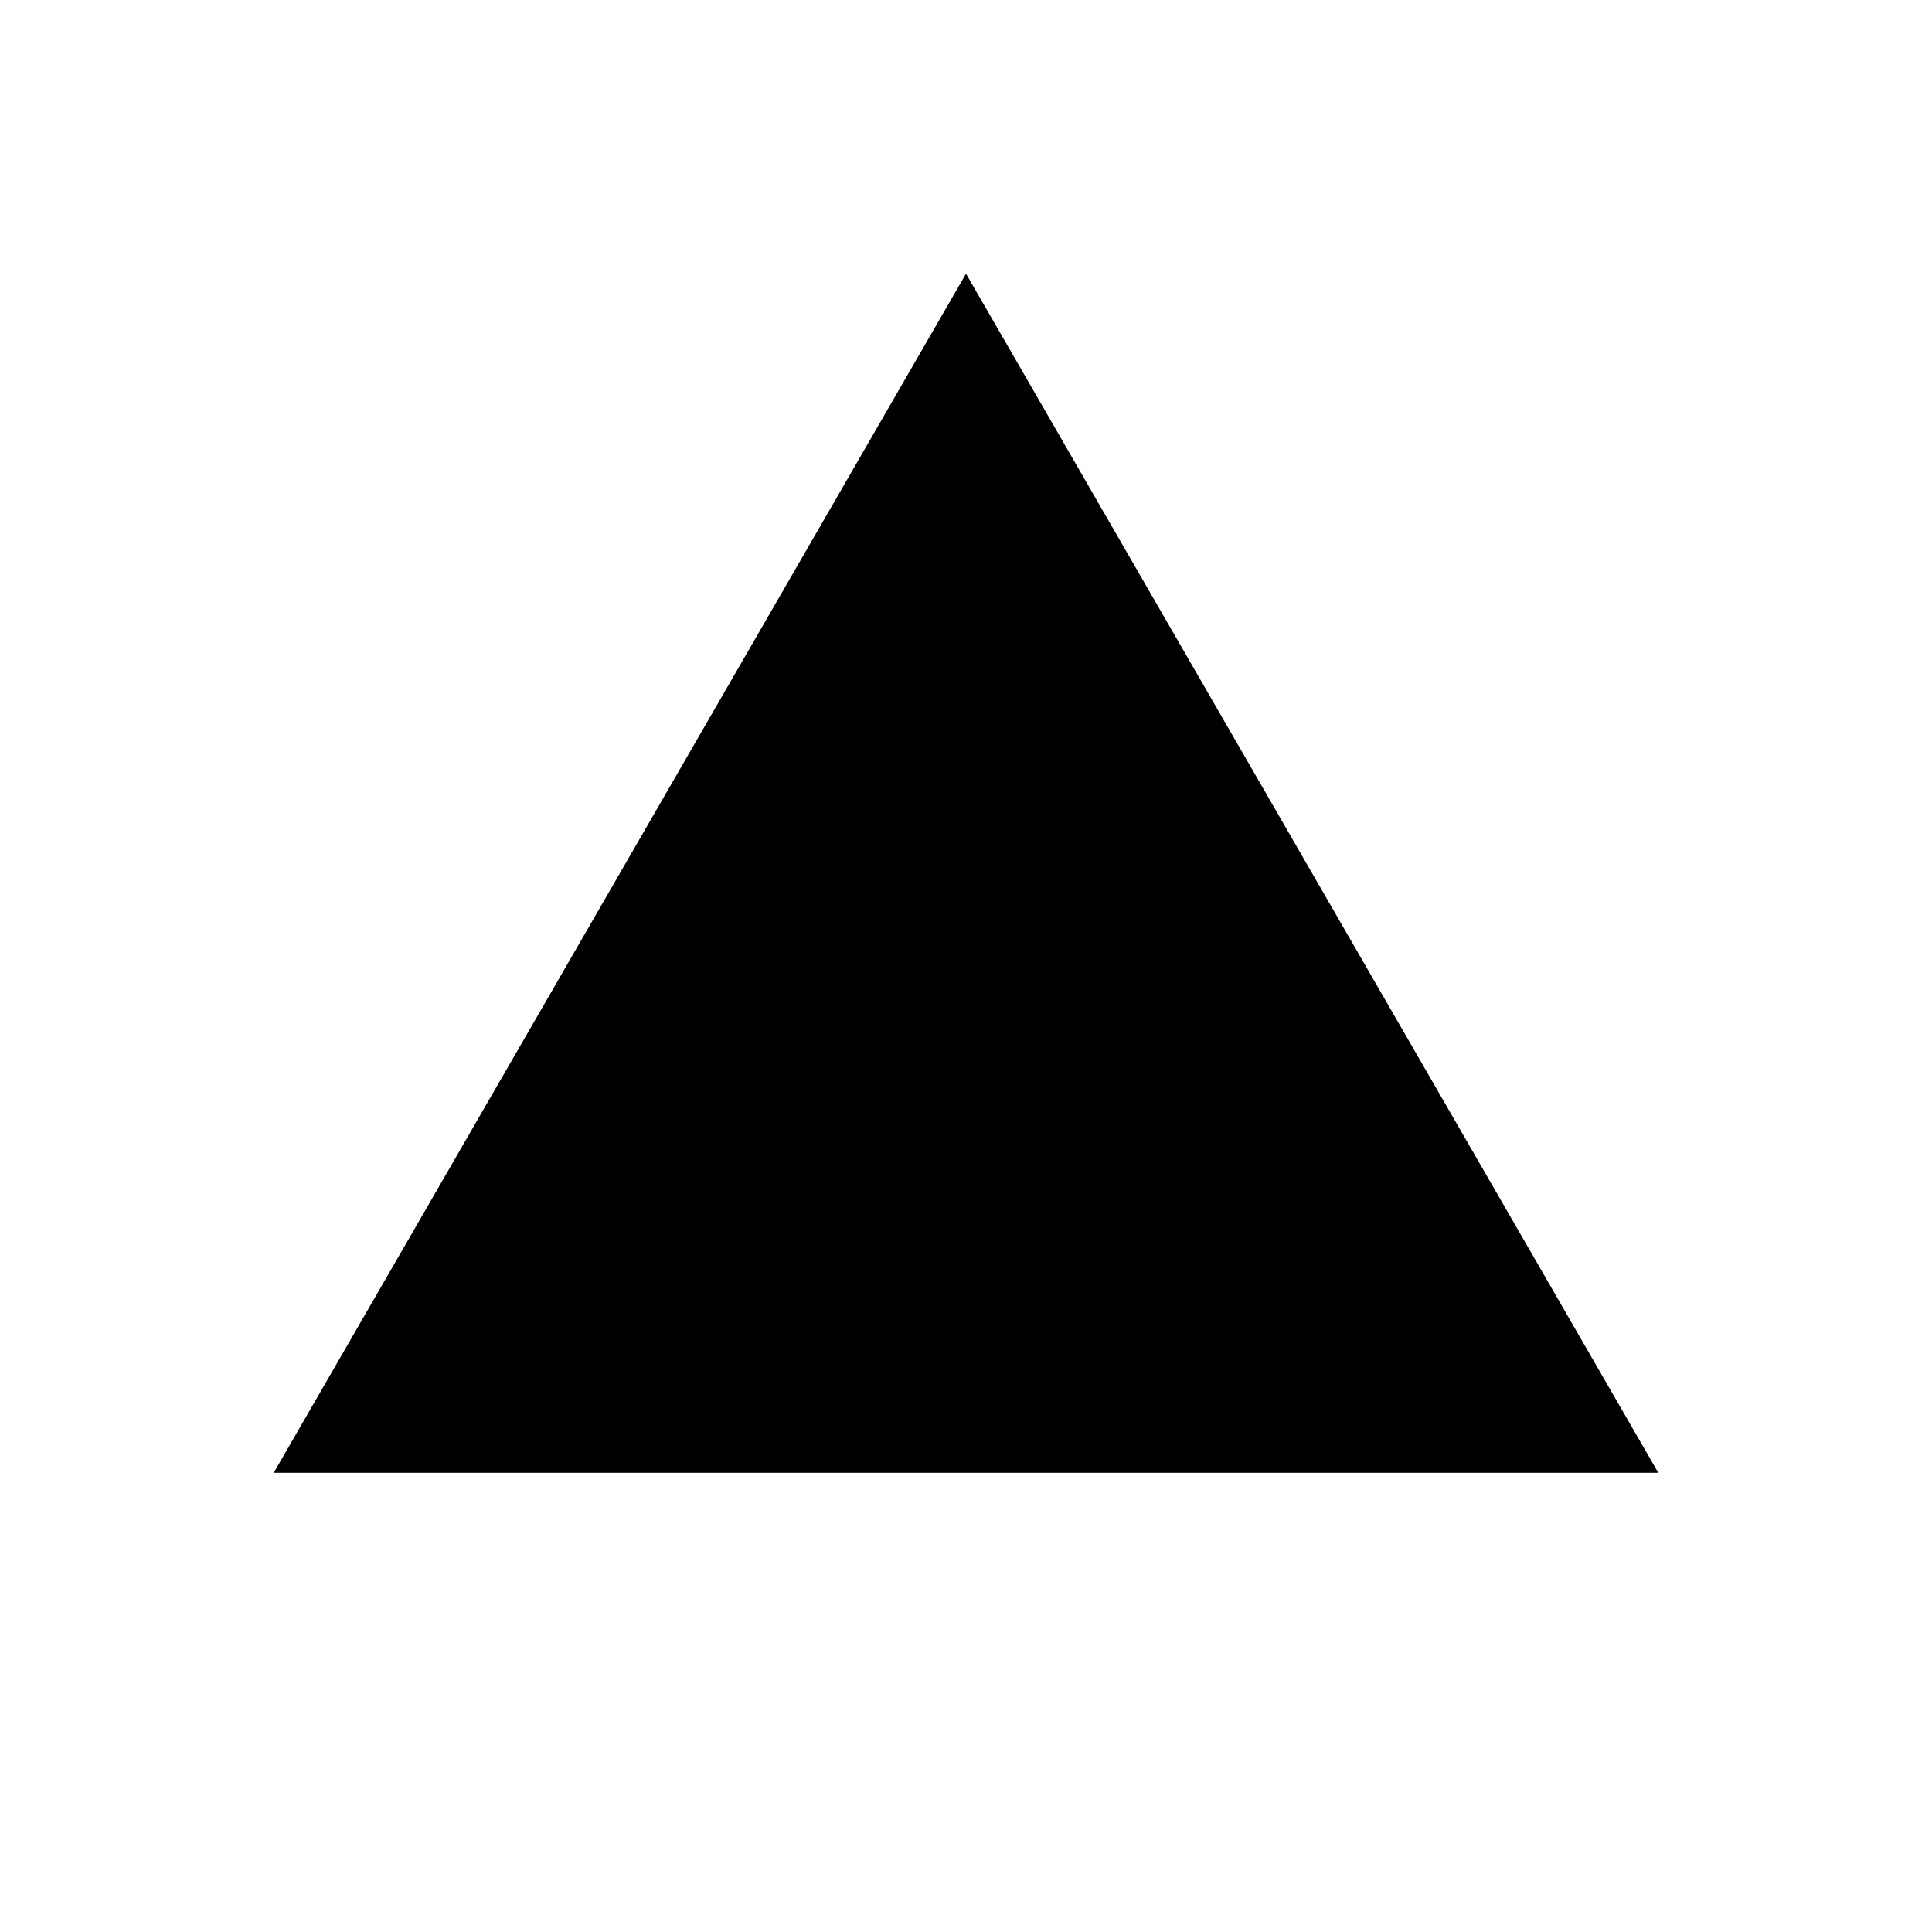
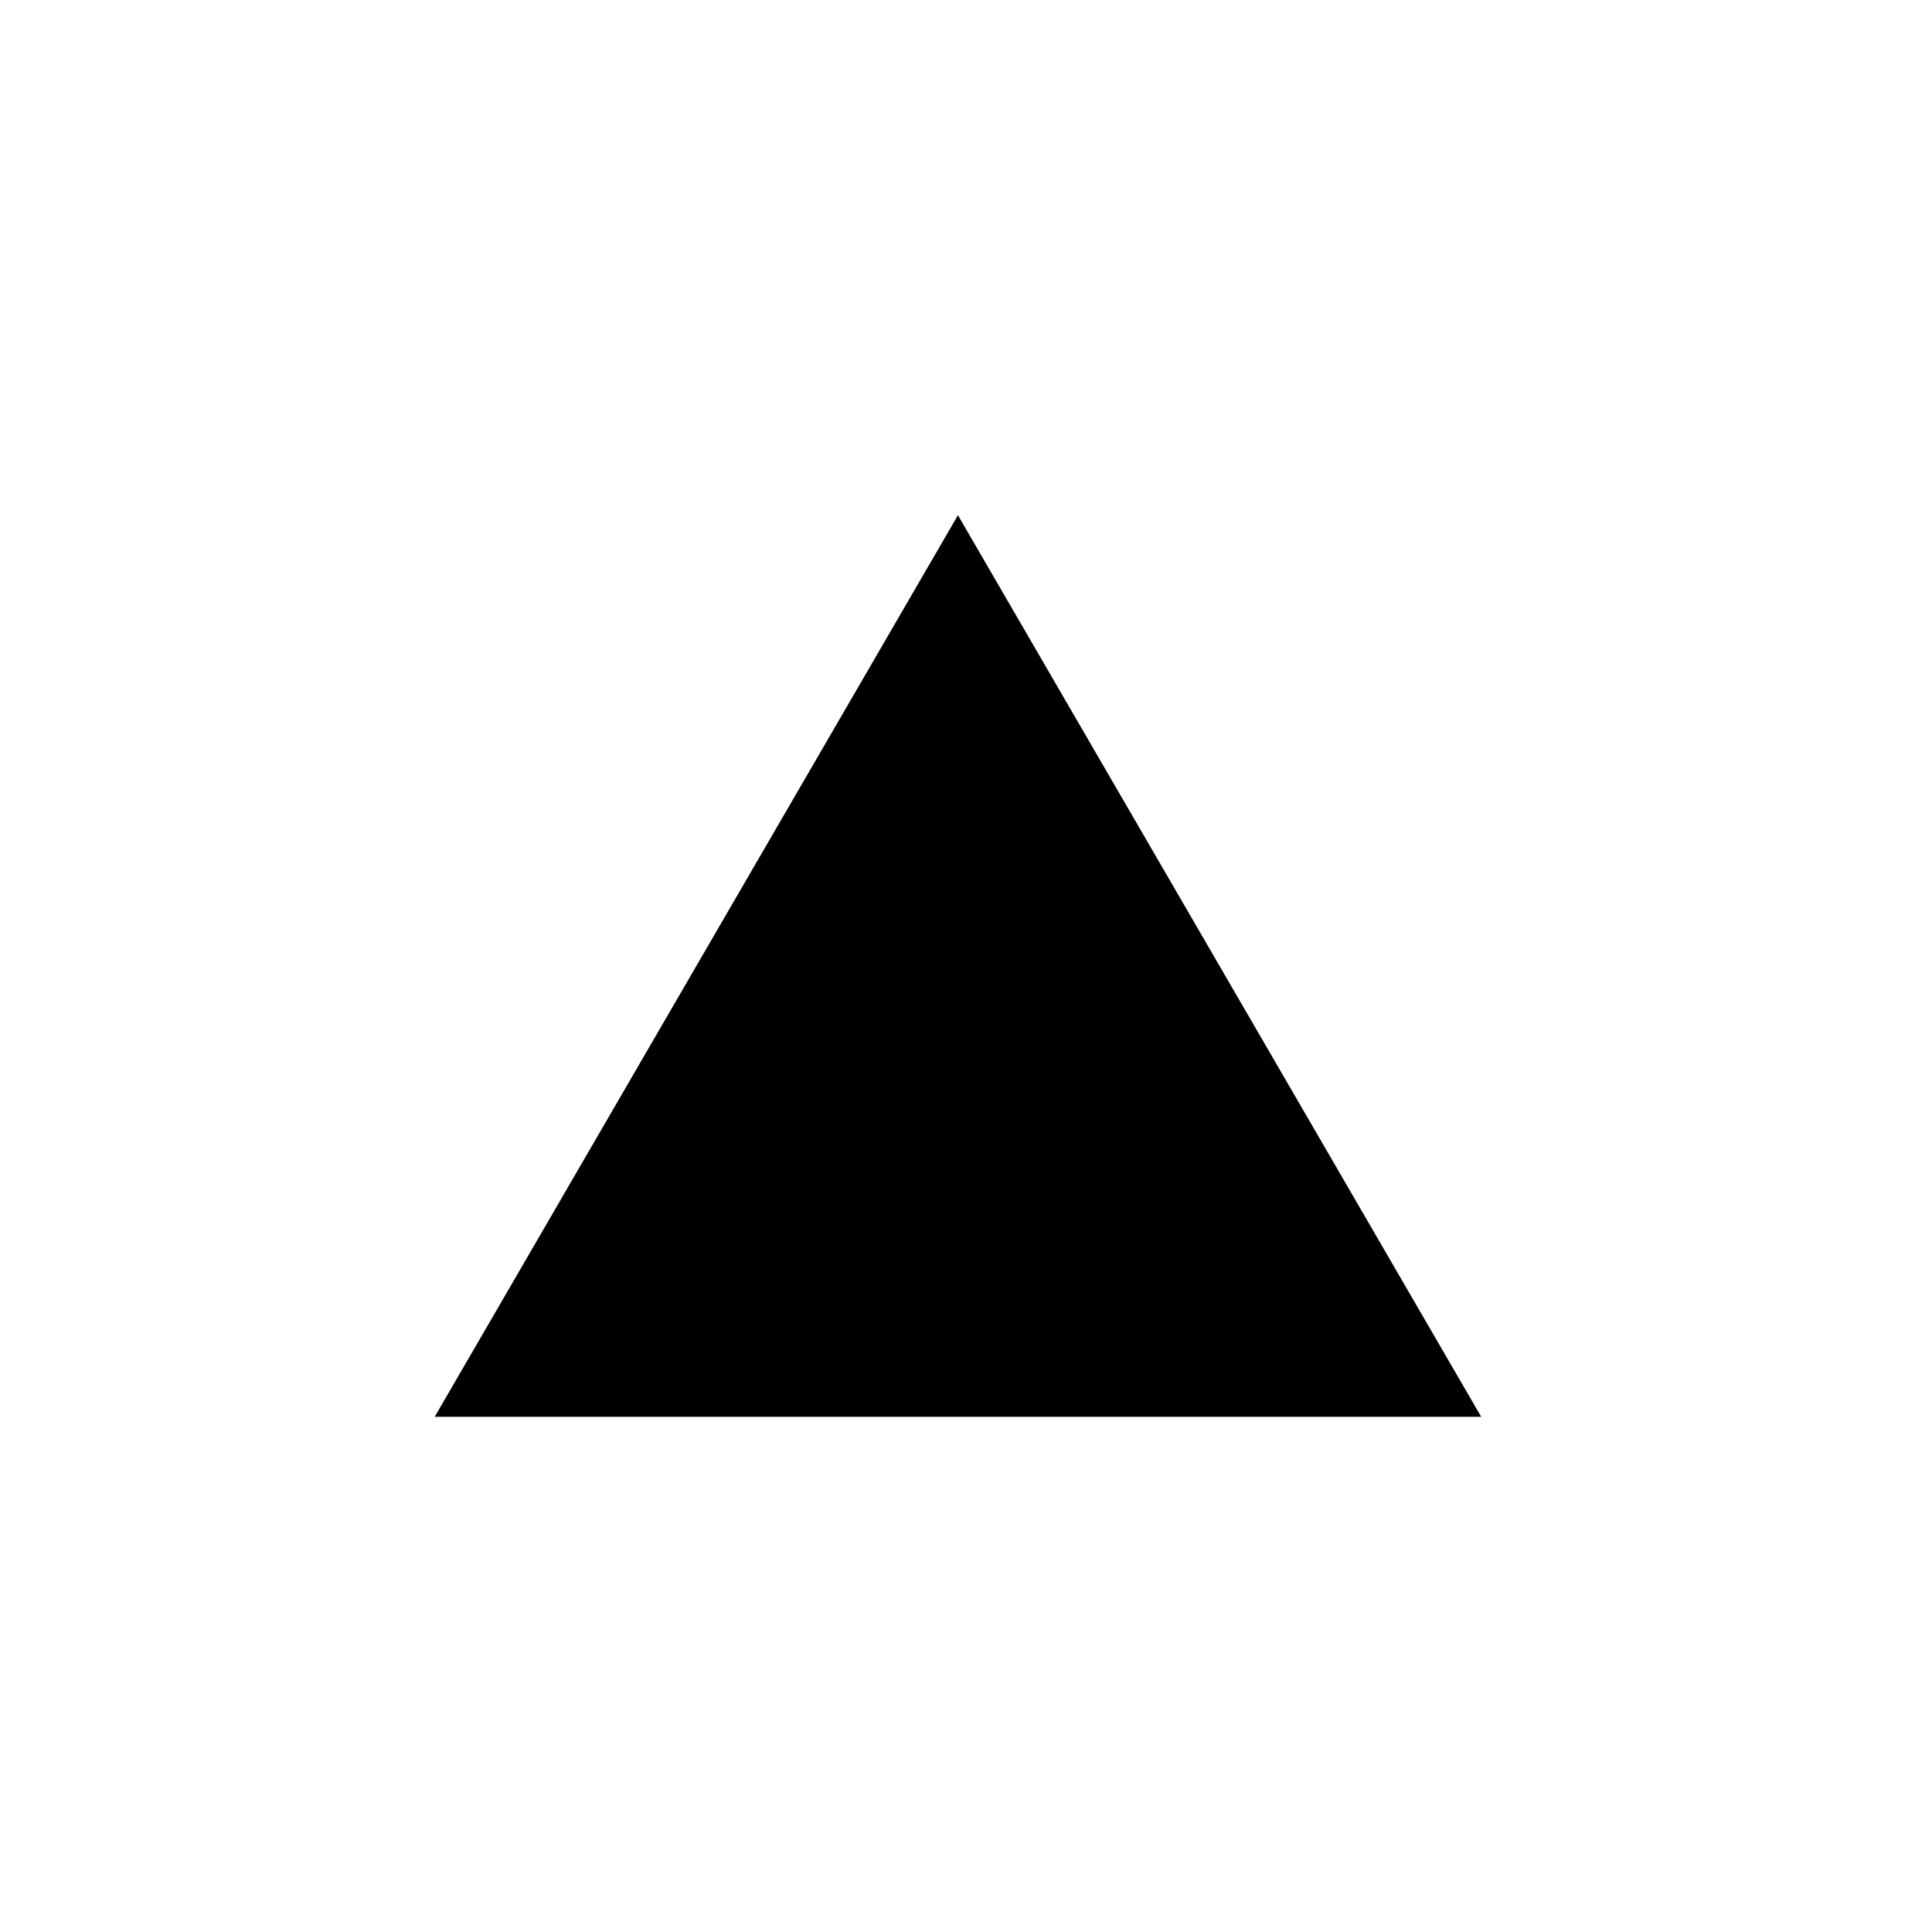
<svg xmlns="http://www.w3.org/2000/svg" width="120" height="120" viewBox="0 0 120 120" fill="none">
-   <path fill-rule="evenodd" clip-rule="evenodd" d="M60 17L103 91.48H17L60 17Z" fill="currentColor" />
+   <path fill-rule="evenodd" clip-rule="evenodd" d="M59.5 32L92 88H27L59.5 32Z" fill="black" />
</svg>
